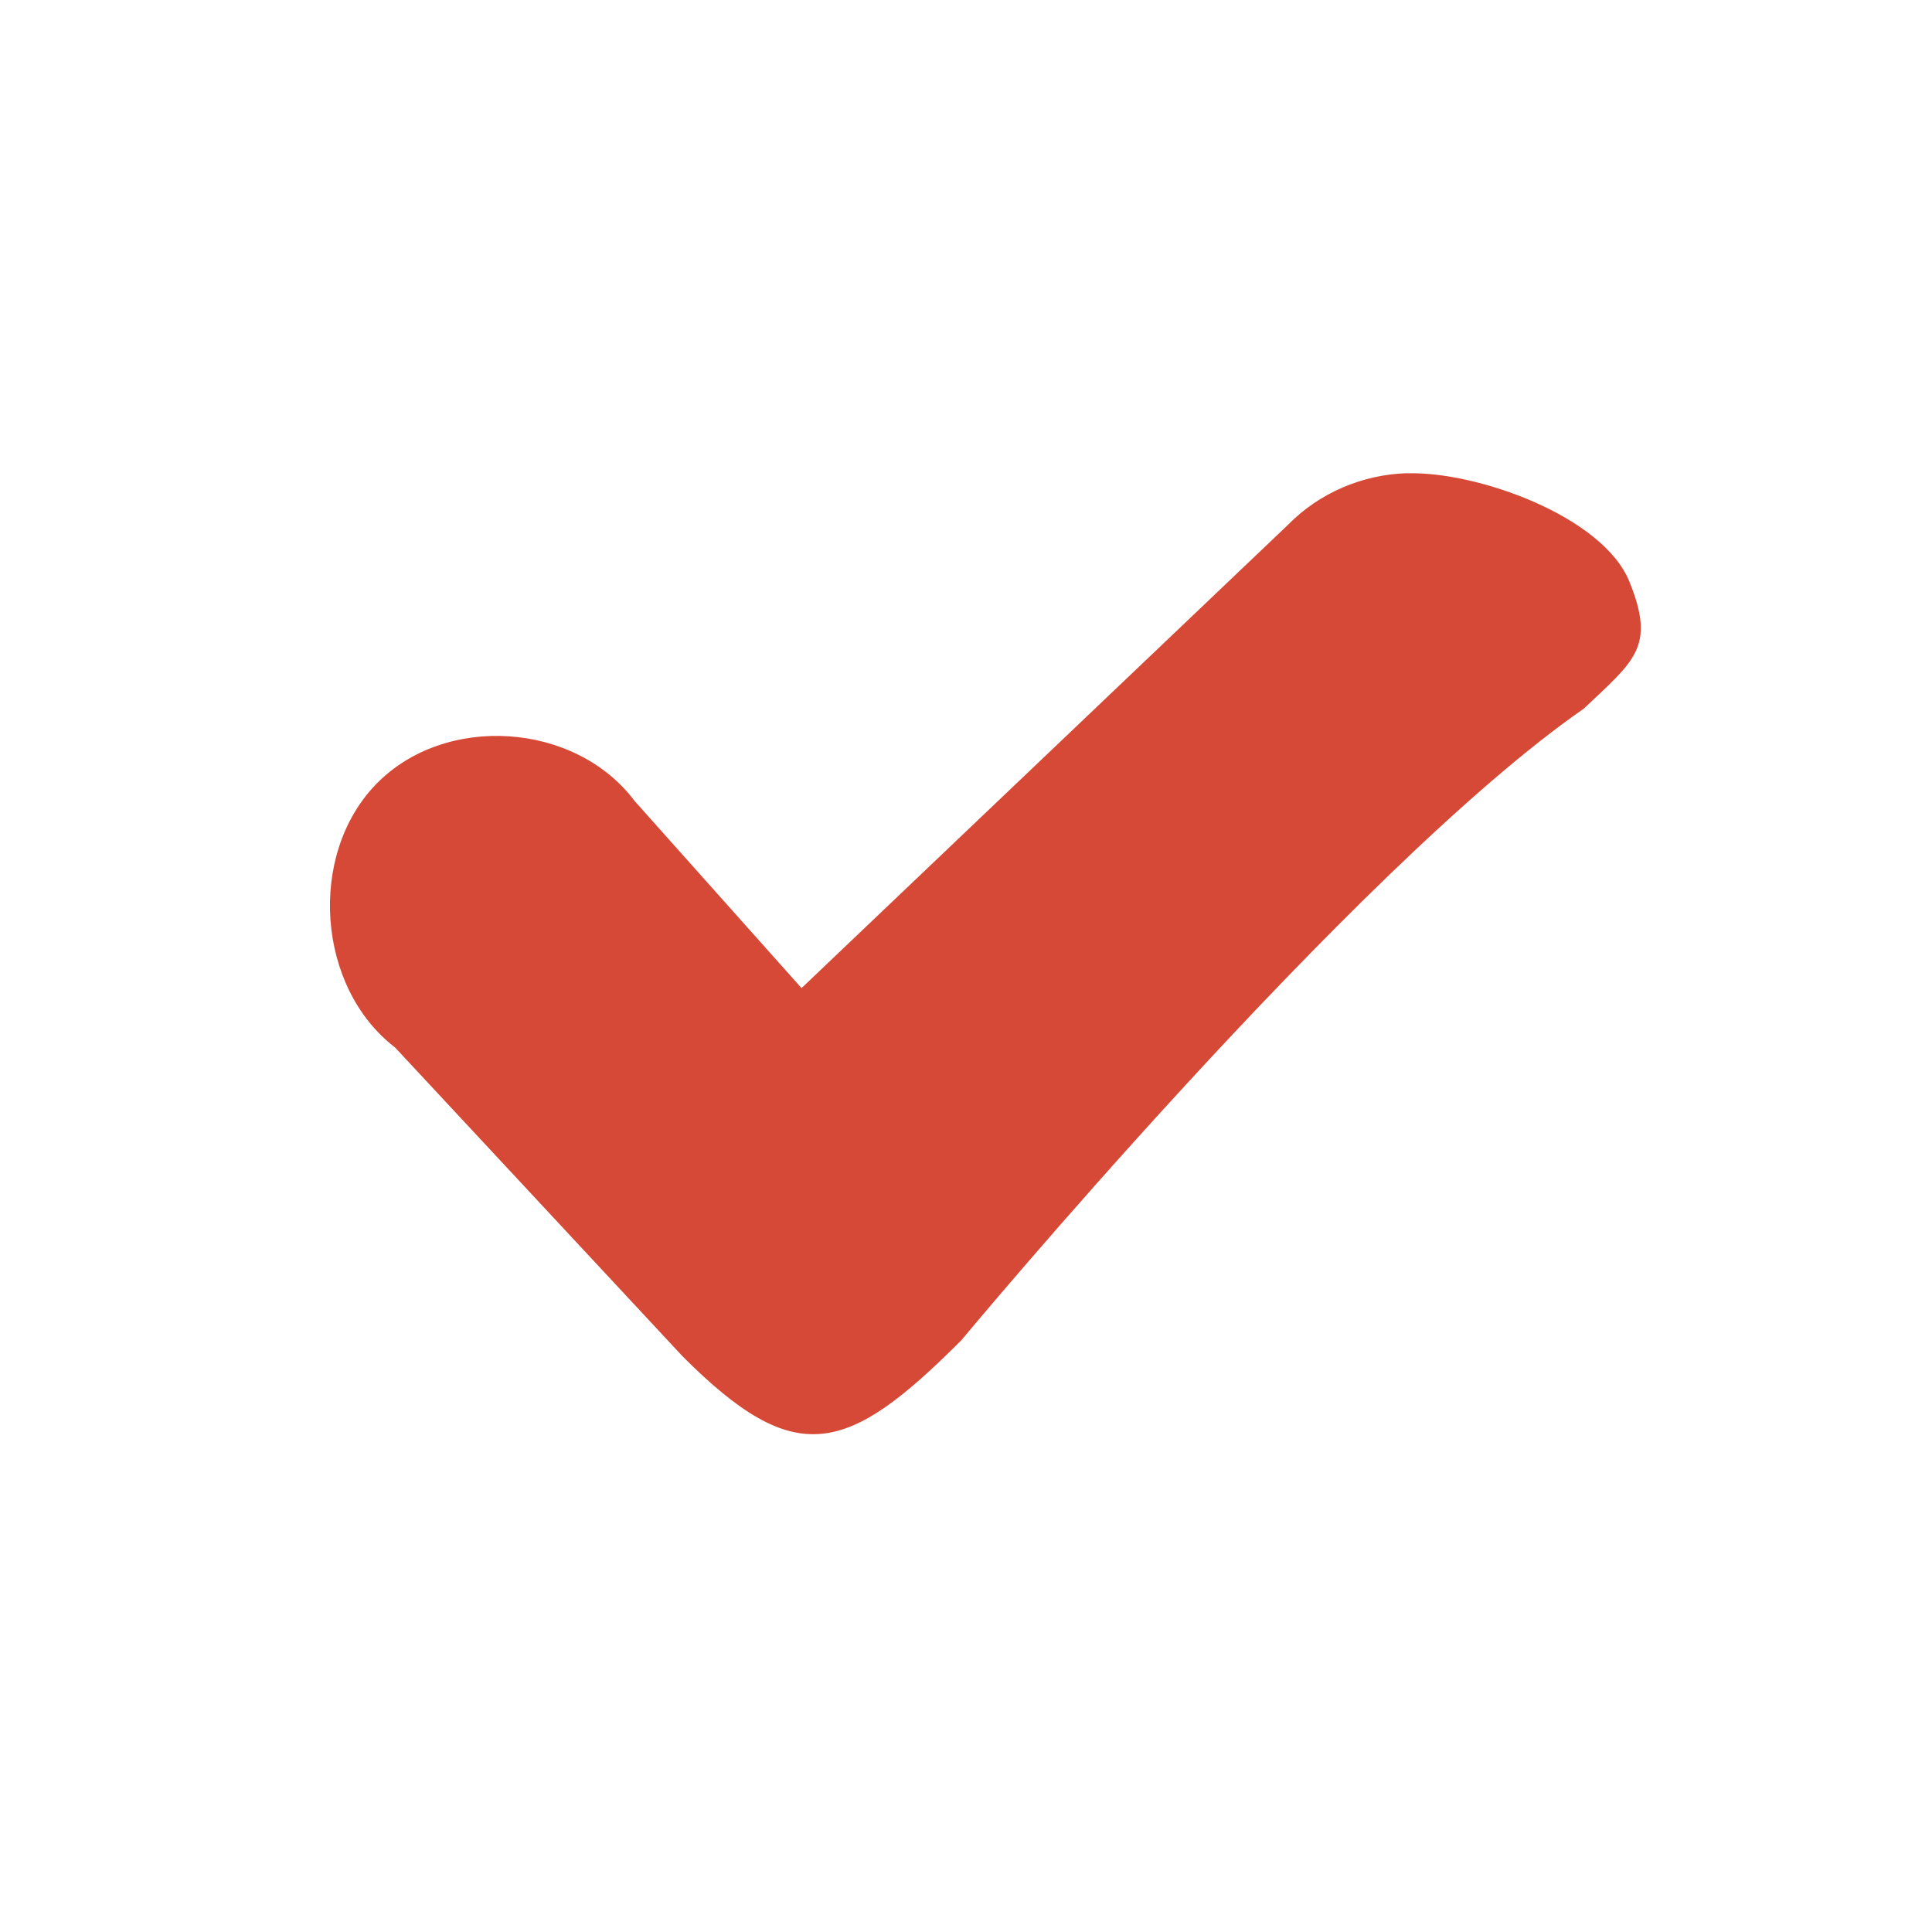
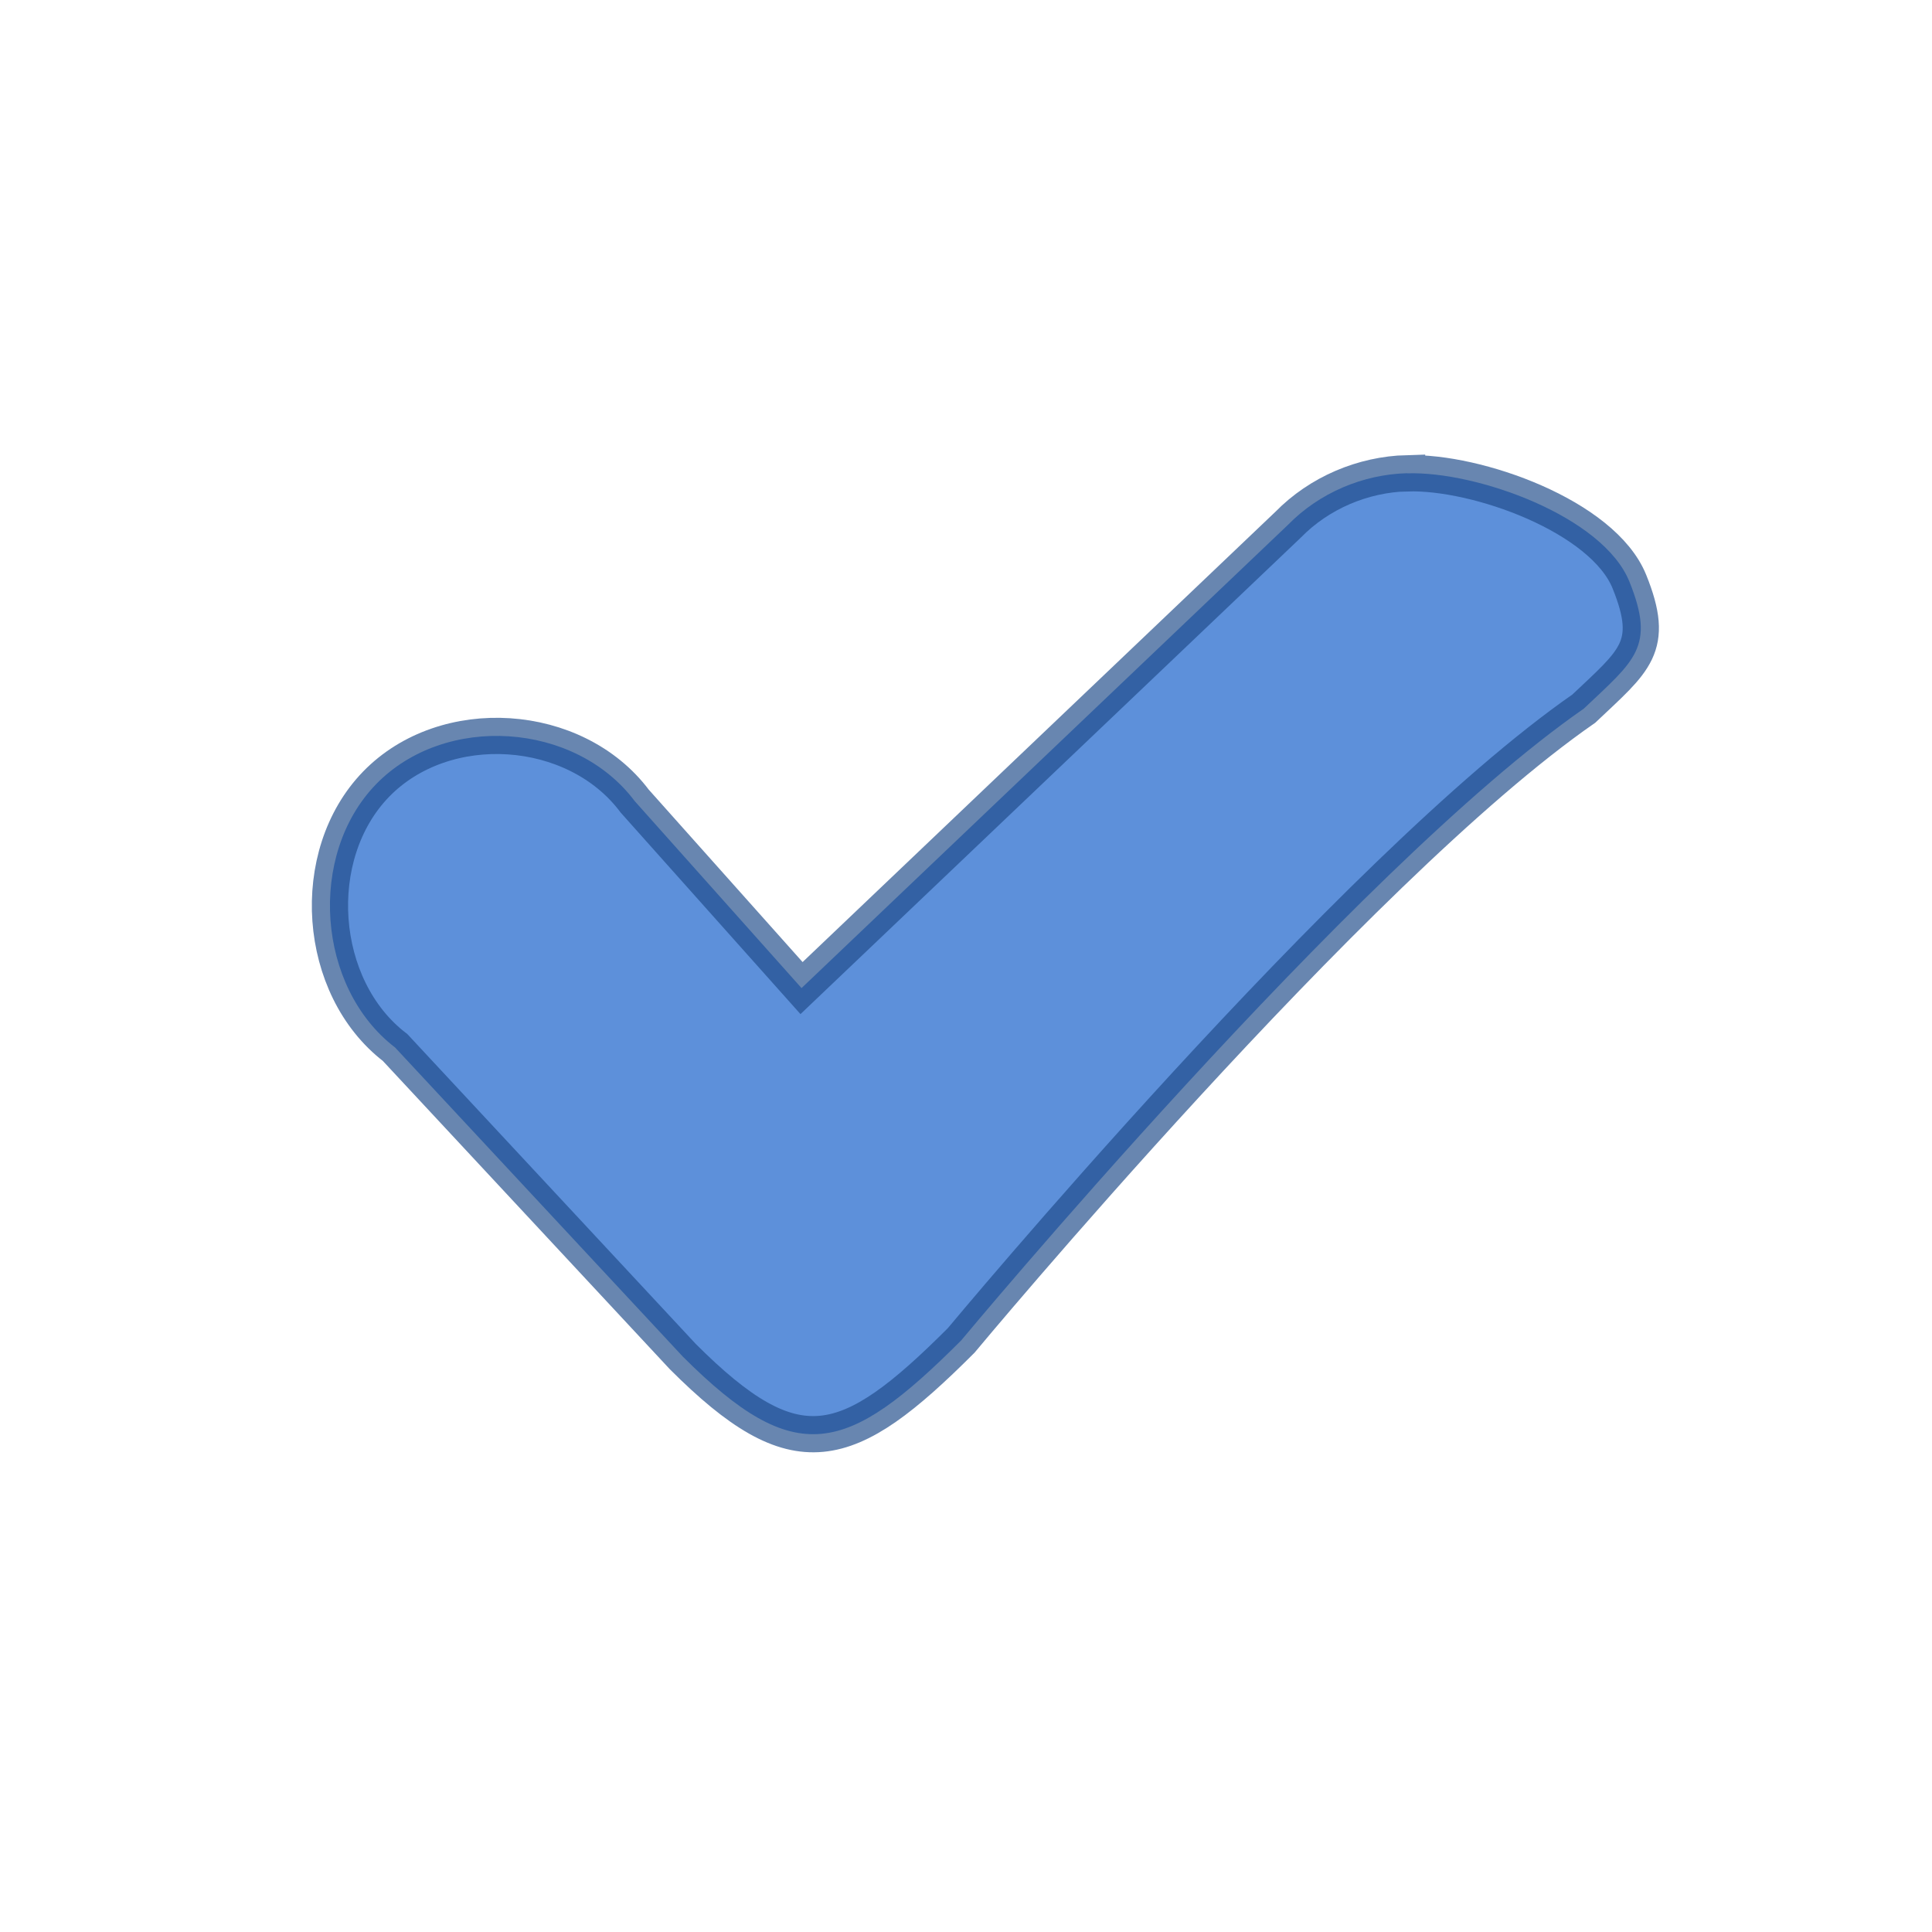
- <svg xmlns="http://www.w3.org/2000/svg" viewBox="0 0 16 16">
-   <g transform="translate(0 -1036.362)">
-     <path style="fill:#d64937;line-height:normal;color:#000" d="m 11.653,1040.281 c -0.366,0.01 -0.727,0.162 -0.986,0.427 l -4.029,3.837 -1.382,-1.549 c -0.492,-0.656 -1.571,-0.727 -2.141,-0.14 -0.57,0.587 -0.491,1.685 0.157,2.181 l 2.383,2.56 c 0.937,0.937 1.359,0.812 2.305,-0.134 0,0 3.25,-3.91 5.156,-5.232 0.421,-0.399 0.597,-0.51 0.378,-1.052 -0.219,-0.542 -1.266,-0.916 -1.841,-0.897 z" />
+ <svg xmlns="http://www.w3.org/2000/svg" viewBox="0 0 16 16" id="svg2" version="1.1" width="100%" height="100%">
+   <defs id="defs10" />
+   <g transform="translate(0,-1036.362)" id="g4" style="fill-rule:evenodd;fill:#5d90da;fill-opacity:1;stroke:#1f4b8a;stroke-opacity:0.668;stroke-width:0.3;stroke-miterlimit:4;stroke-dasharray:none">
+     <path style="line-height:normal;color:#000000;fill:#5d90da;fill-rule:evenodd;fill-opacity:1;stroke:#1f4b8a;stroke-opacity:0.668;stroke-width:0.3;stroke-miterlimit:4;stroke-dasharray:none" d="m 11.653,1040.281 c -0.366,0.01 -0.727,0.162 -0.986,0.427 l -4.029,3.837 -1.382,-1.549 c -0.492,-0.656 -1.571,-0.727 -2.141,-0.14 -0.57,0.587 -0.491,1.685 0.157,2.181 l 2.383,2.56 c 0.937,0.937 1.359,0.812 2.305,-0.134 0,0 3.25,-3.91 5.156,-5.232 0.421,-0.399 0.597,-0.51 0.378,-1.052 -0.219,-0.542 -1.266,-0.916 -1.841,-0.897 z" id="path6" />
  </g>
</svg>
